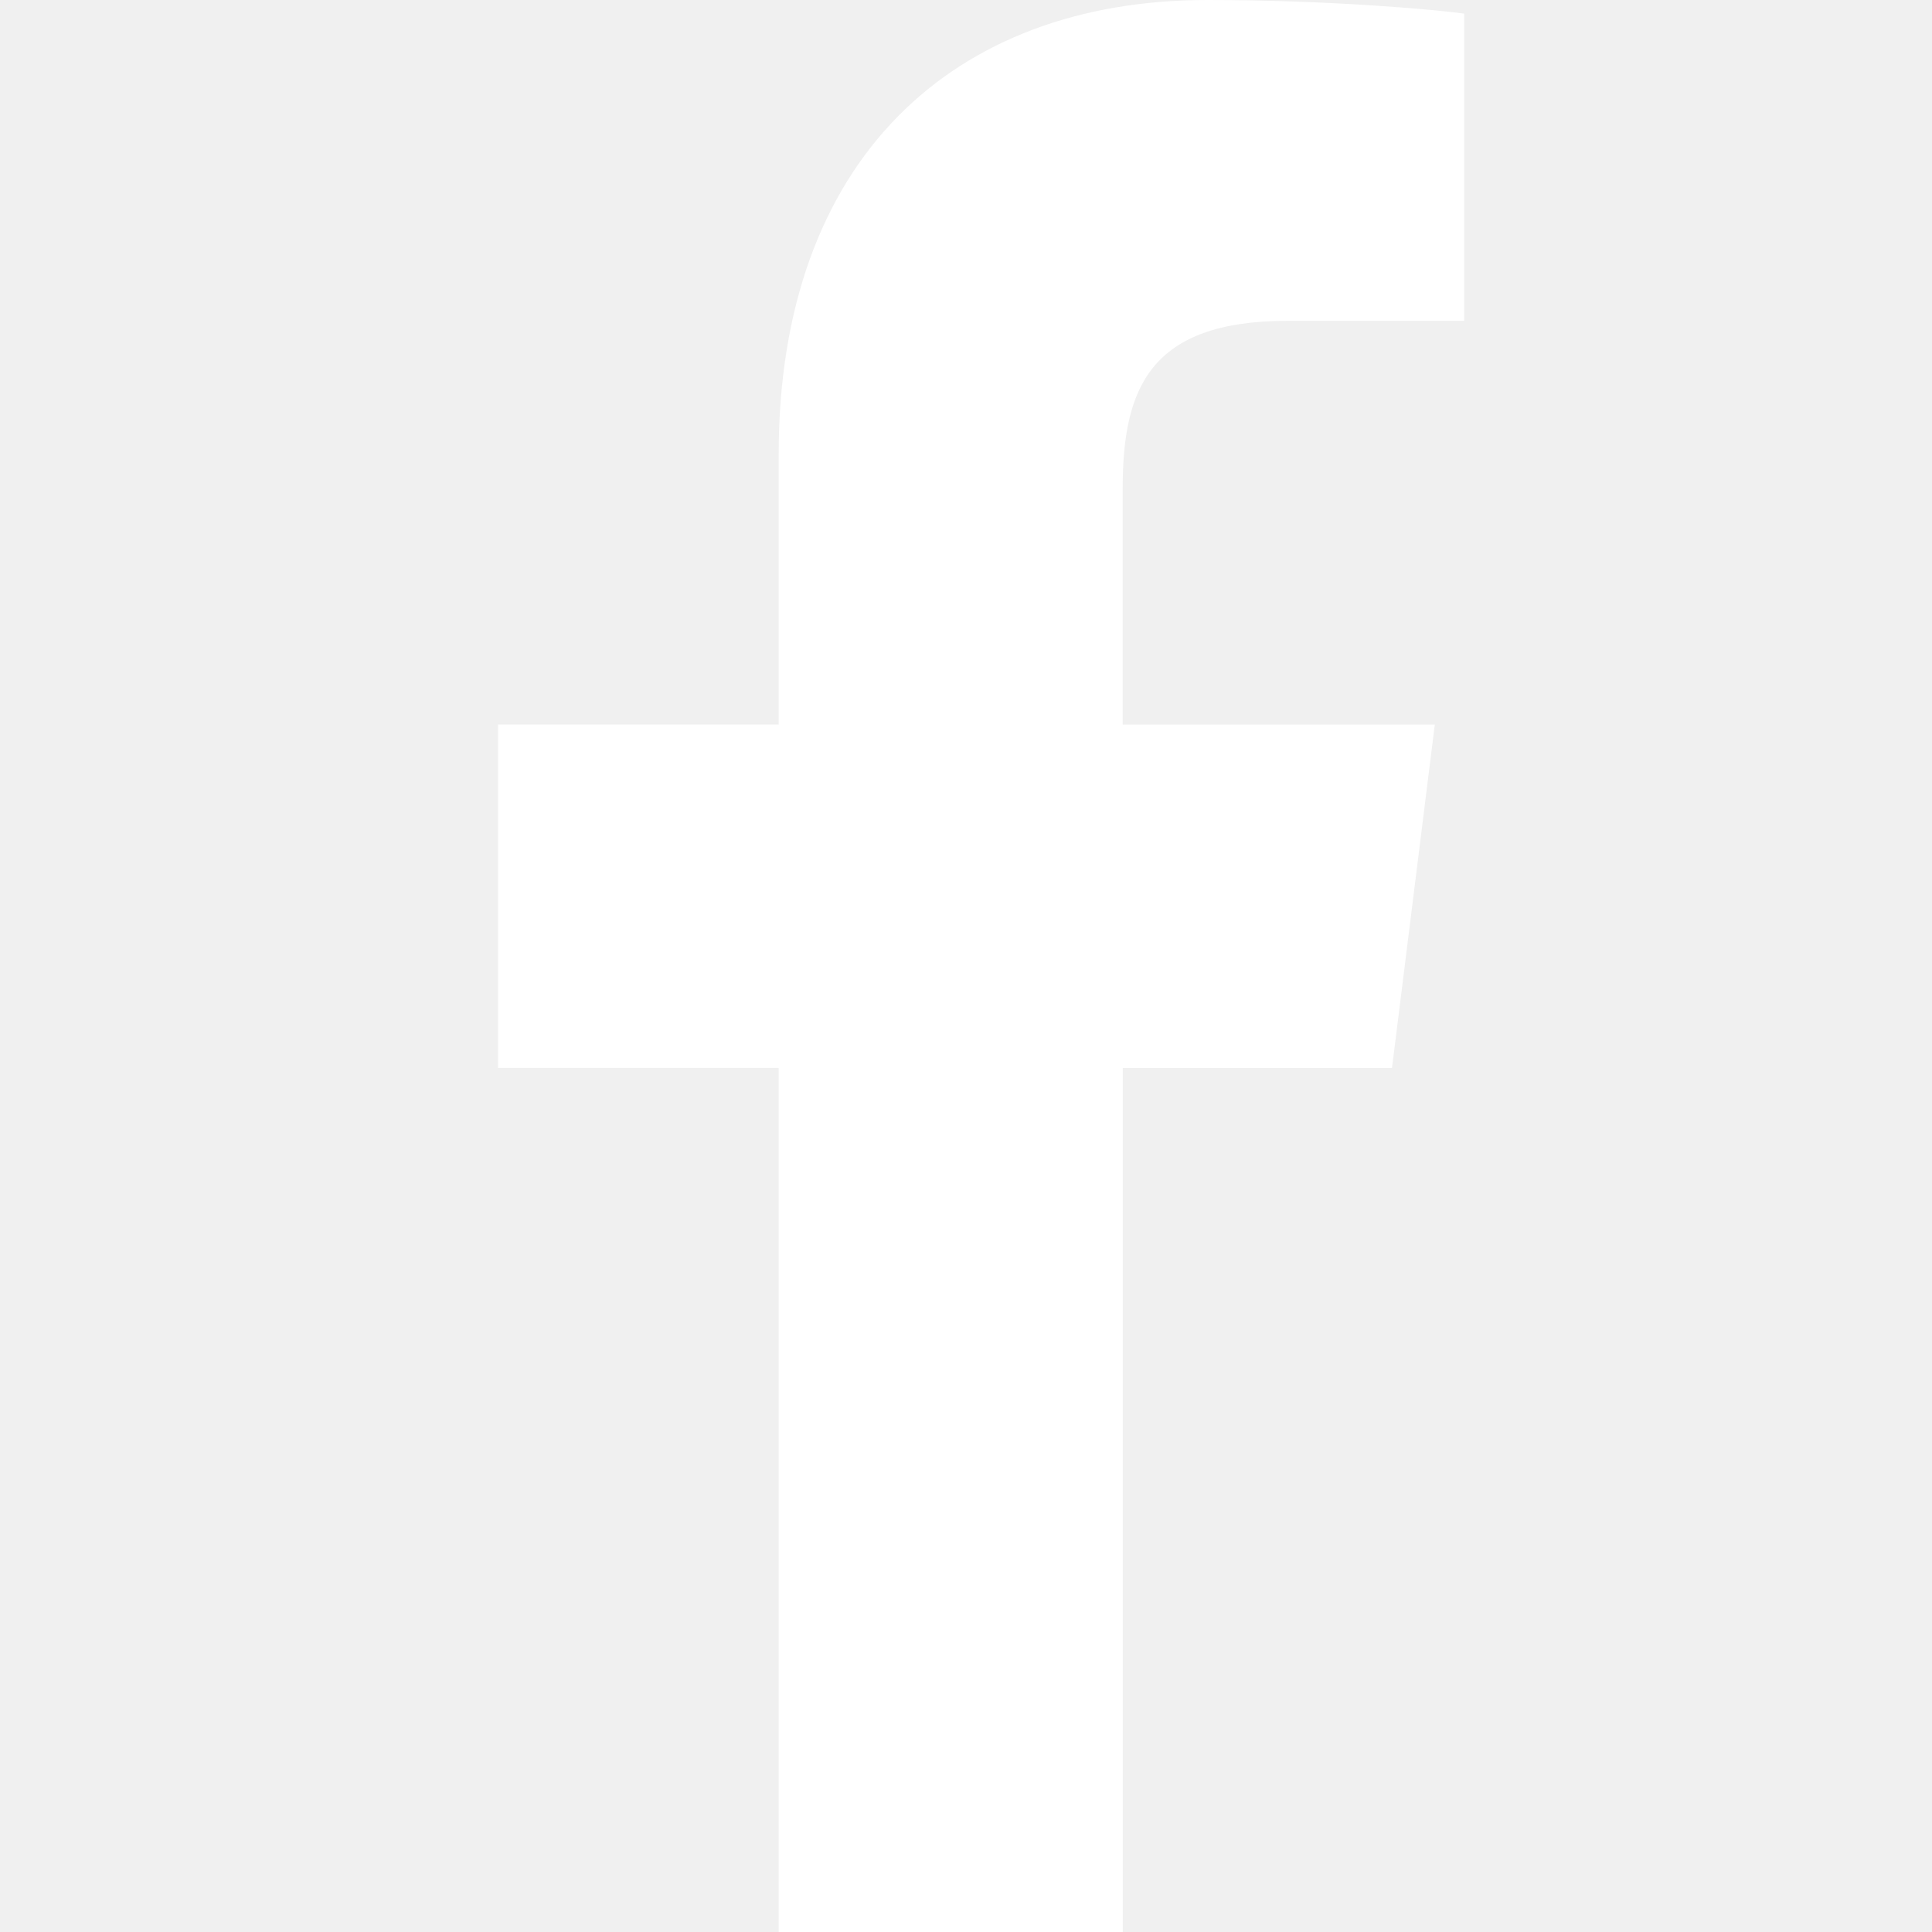
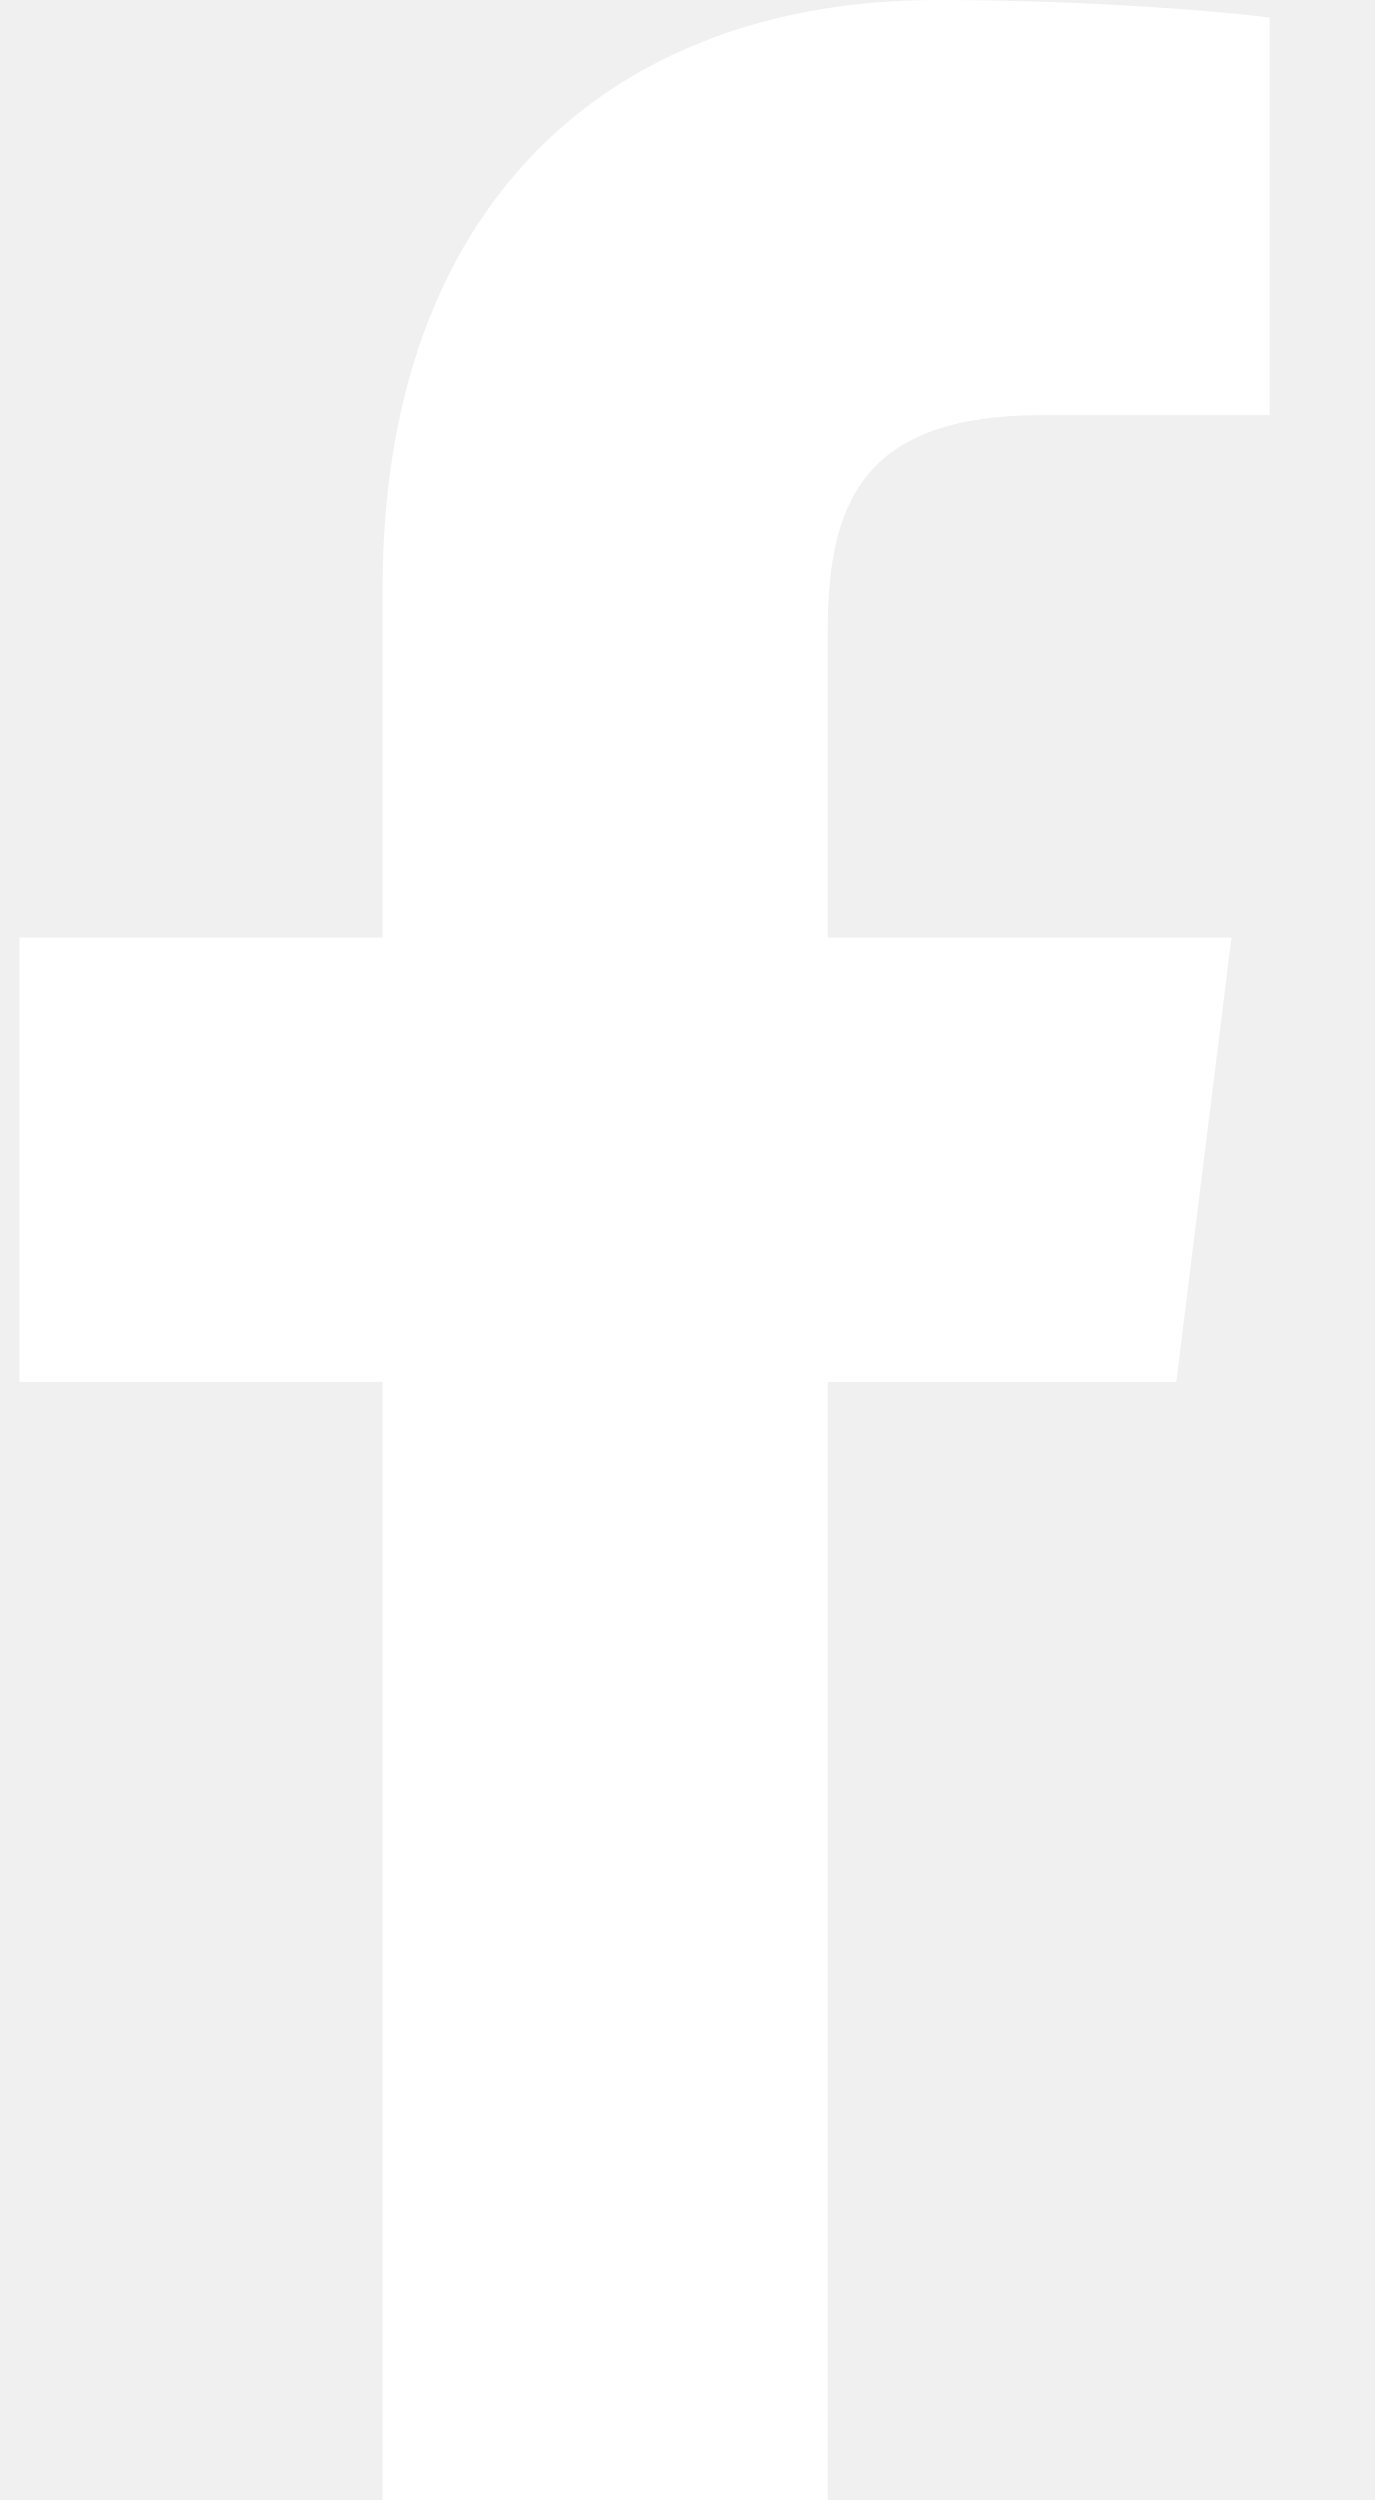
- <svg xmlns="http://www.w3.org/2000/svg" width="20" height="20" viewBox="0 0 20 20" fill="none">
-   <g clip-path="url(#clip0_74568_501)">
-     <path d="M13.331 3.321H15.157V0.141C14.842 0.098 13.758 0 12.497 0C9.864 0 8.061 1.656 8.061 4.699V7.5H5.156V11.055H8.061V20H11.623V11.056H14.41L14.853 7.501H11.622V5.052C11.623 4.024 11.899 3.321 13.331 3.321Z" fill="white" />
-   </g>
-   <defs>
-     <clipPath id="clip0_74568_501">
-       <rect width="20" height="20" fill="white" />
-     </clipPath>
-   </defs>
+ <svg xmlns="http://www.w3.org/2000/svg" width="11" height="20" viewBox="0 0 11 20" fill="">
+   <path d="M8.331 3.321H10.157V0.141C9.842 0.098 8.758 0 7.497 0C4.864 0 3.061 1.656 3.061 4.699V7.5H0.156V11.055H3.061V20H6.622V11.056H9.41L9.852 7.501H6.622V5.052C6.622 4.024 6.899 3.321 8.331 3.321Z" fill="white" />
</svg>
